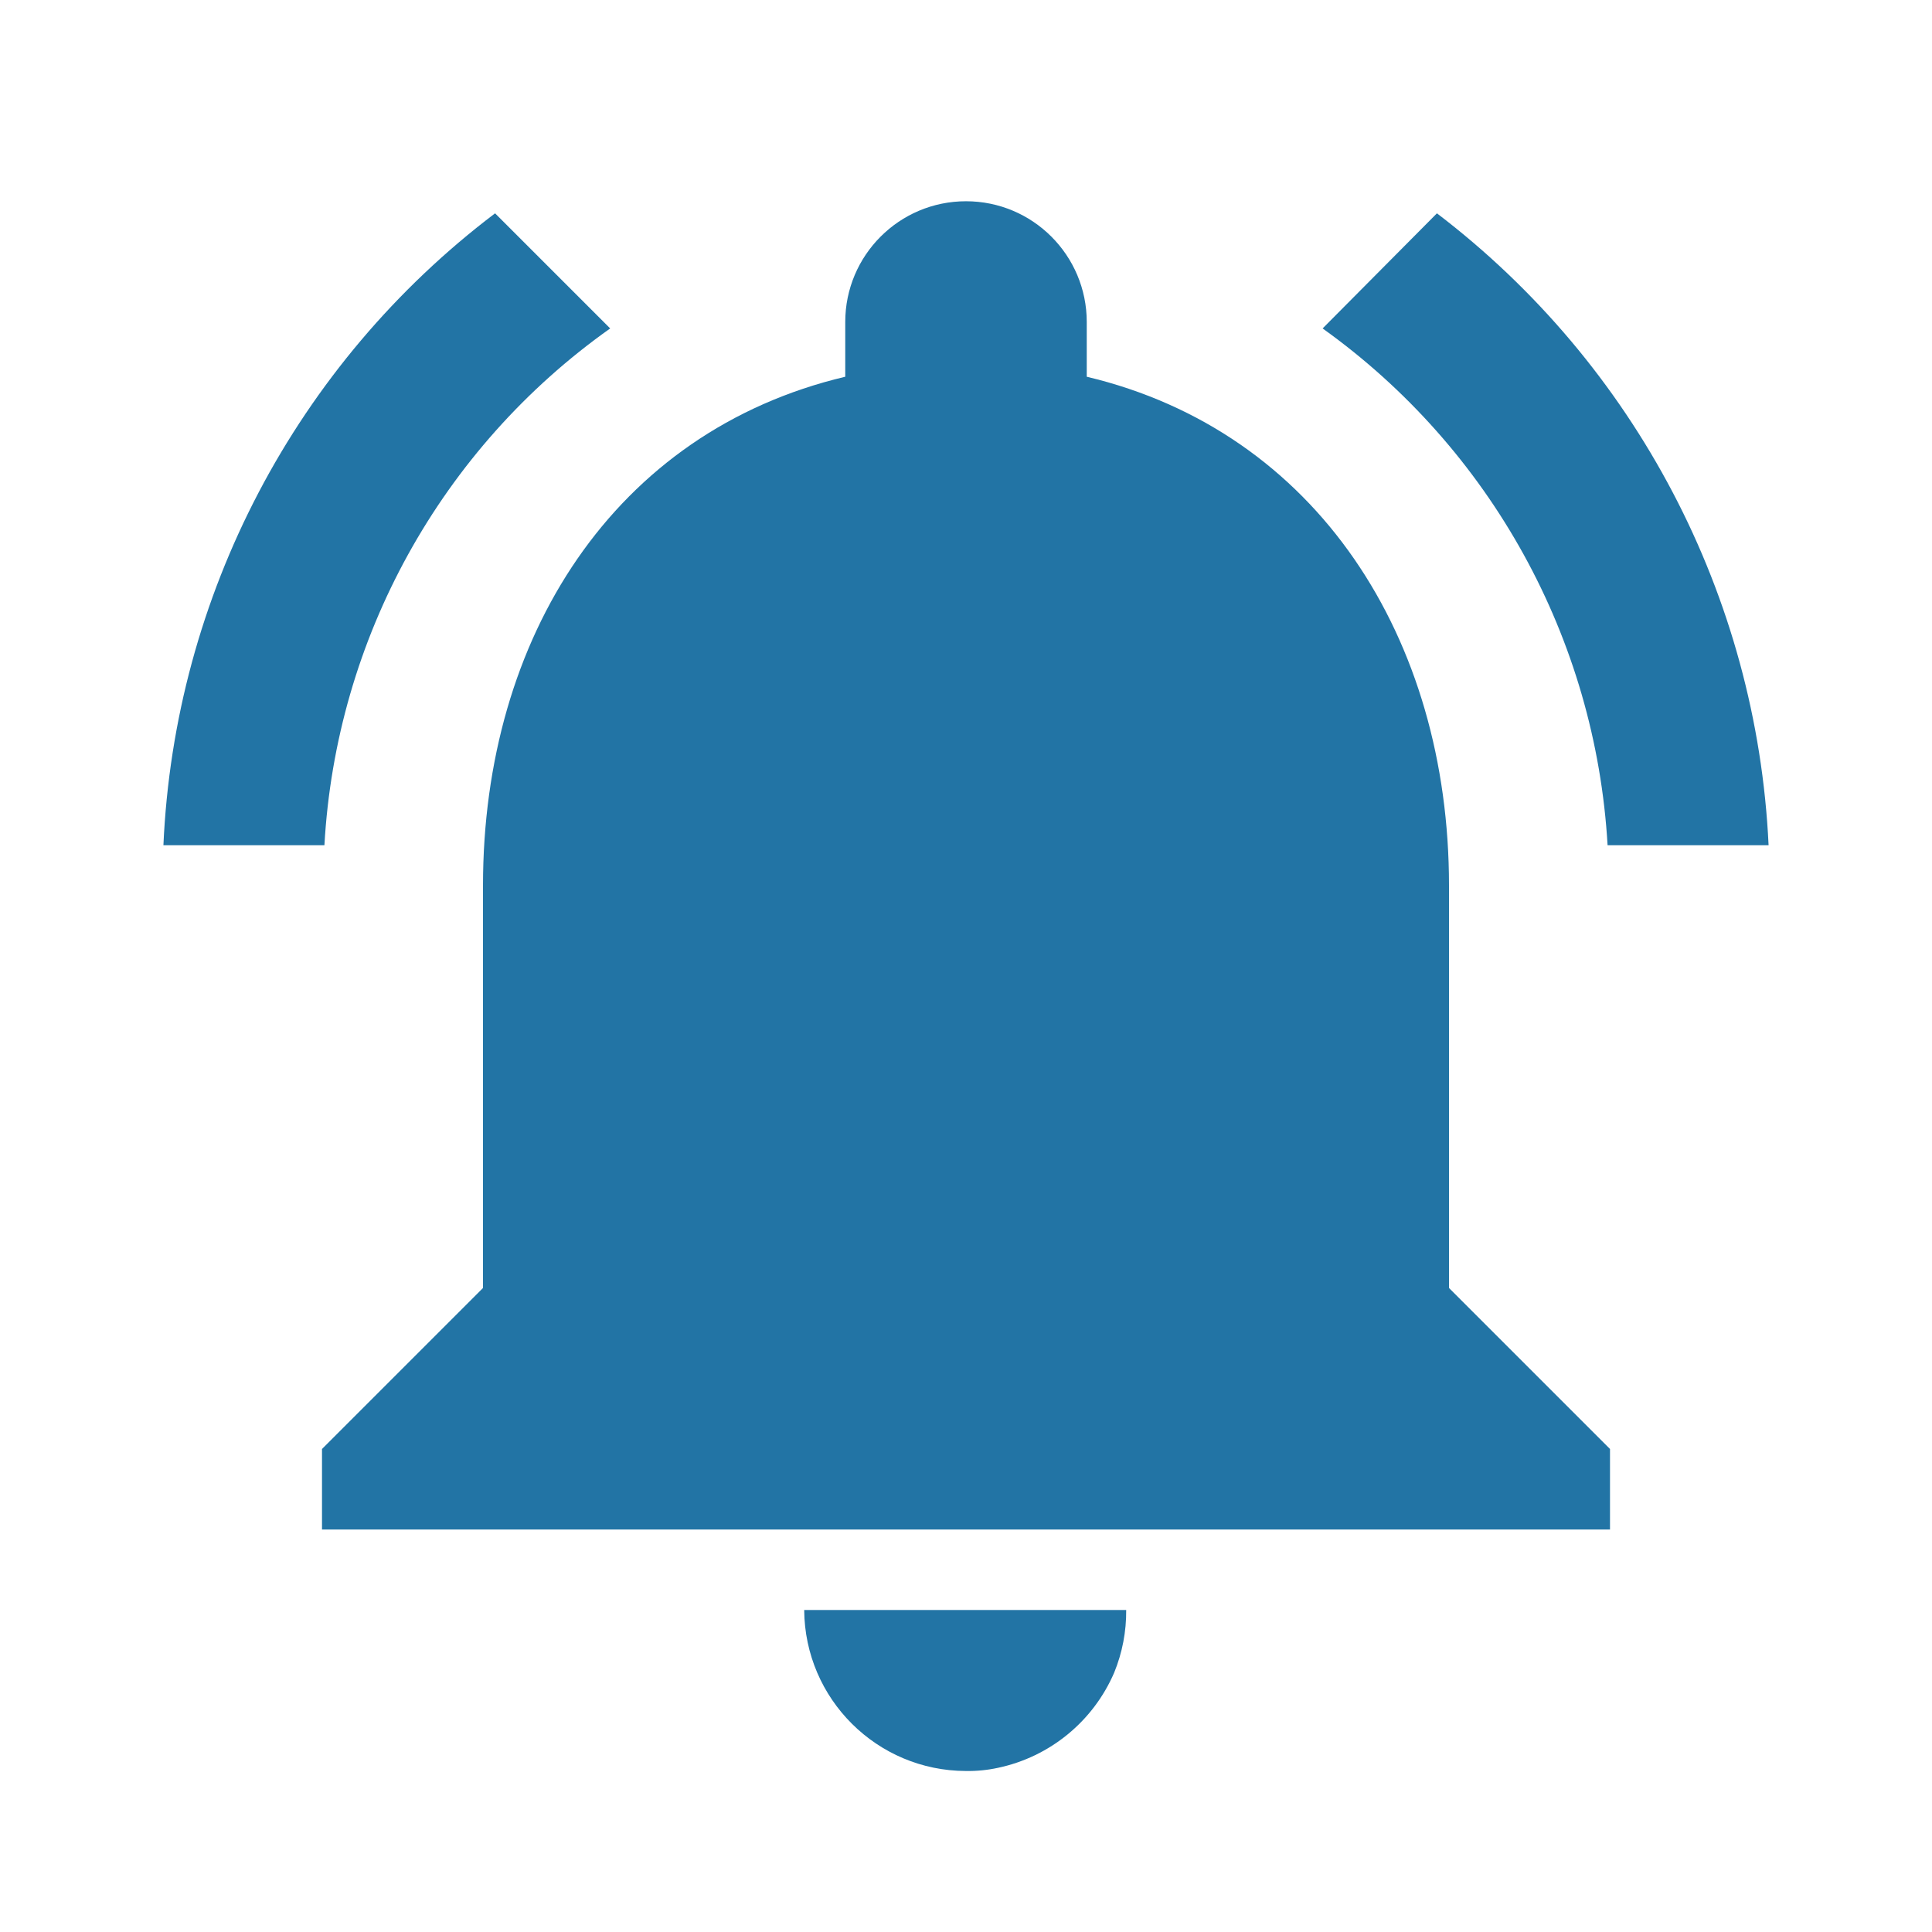
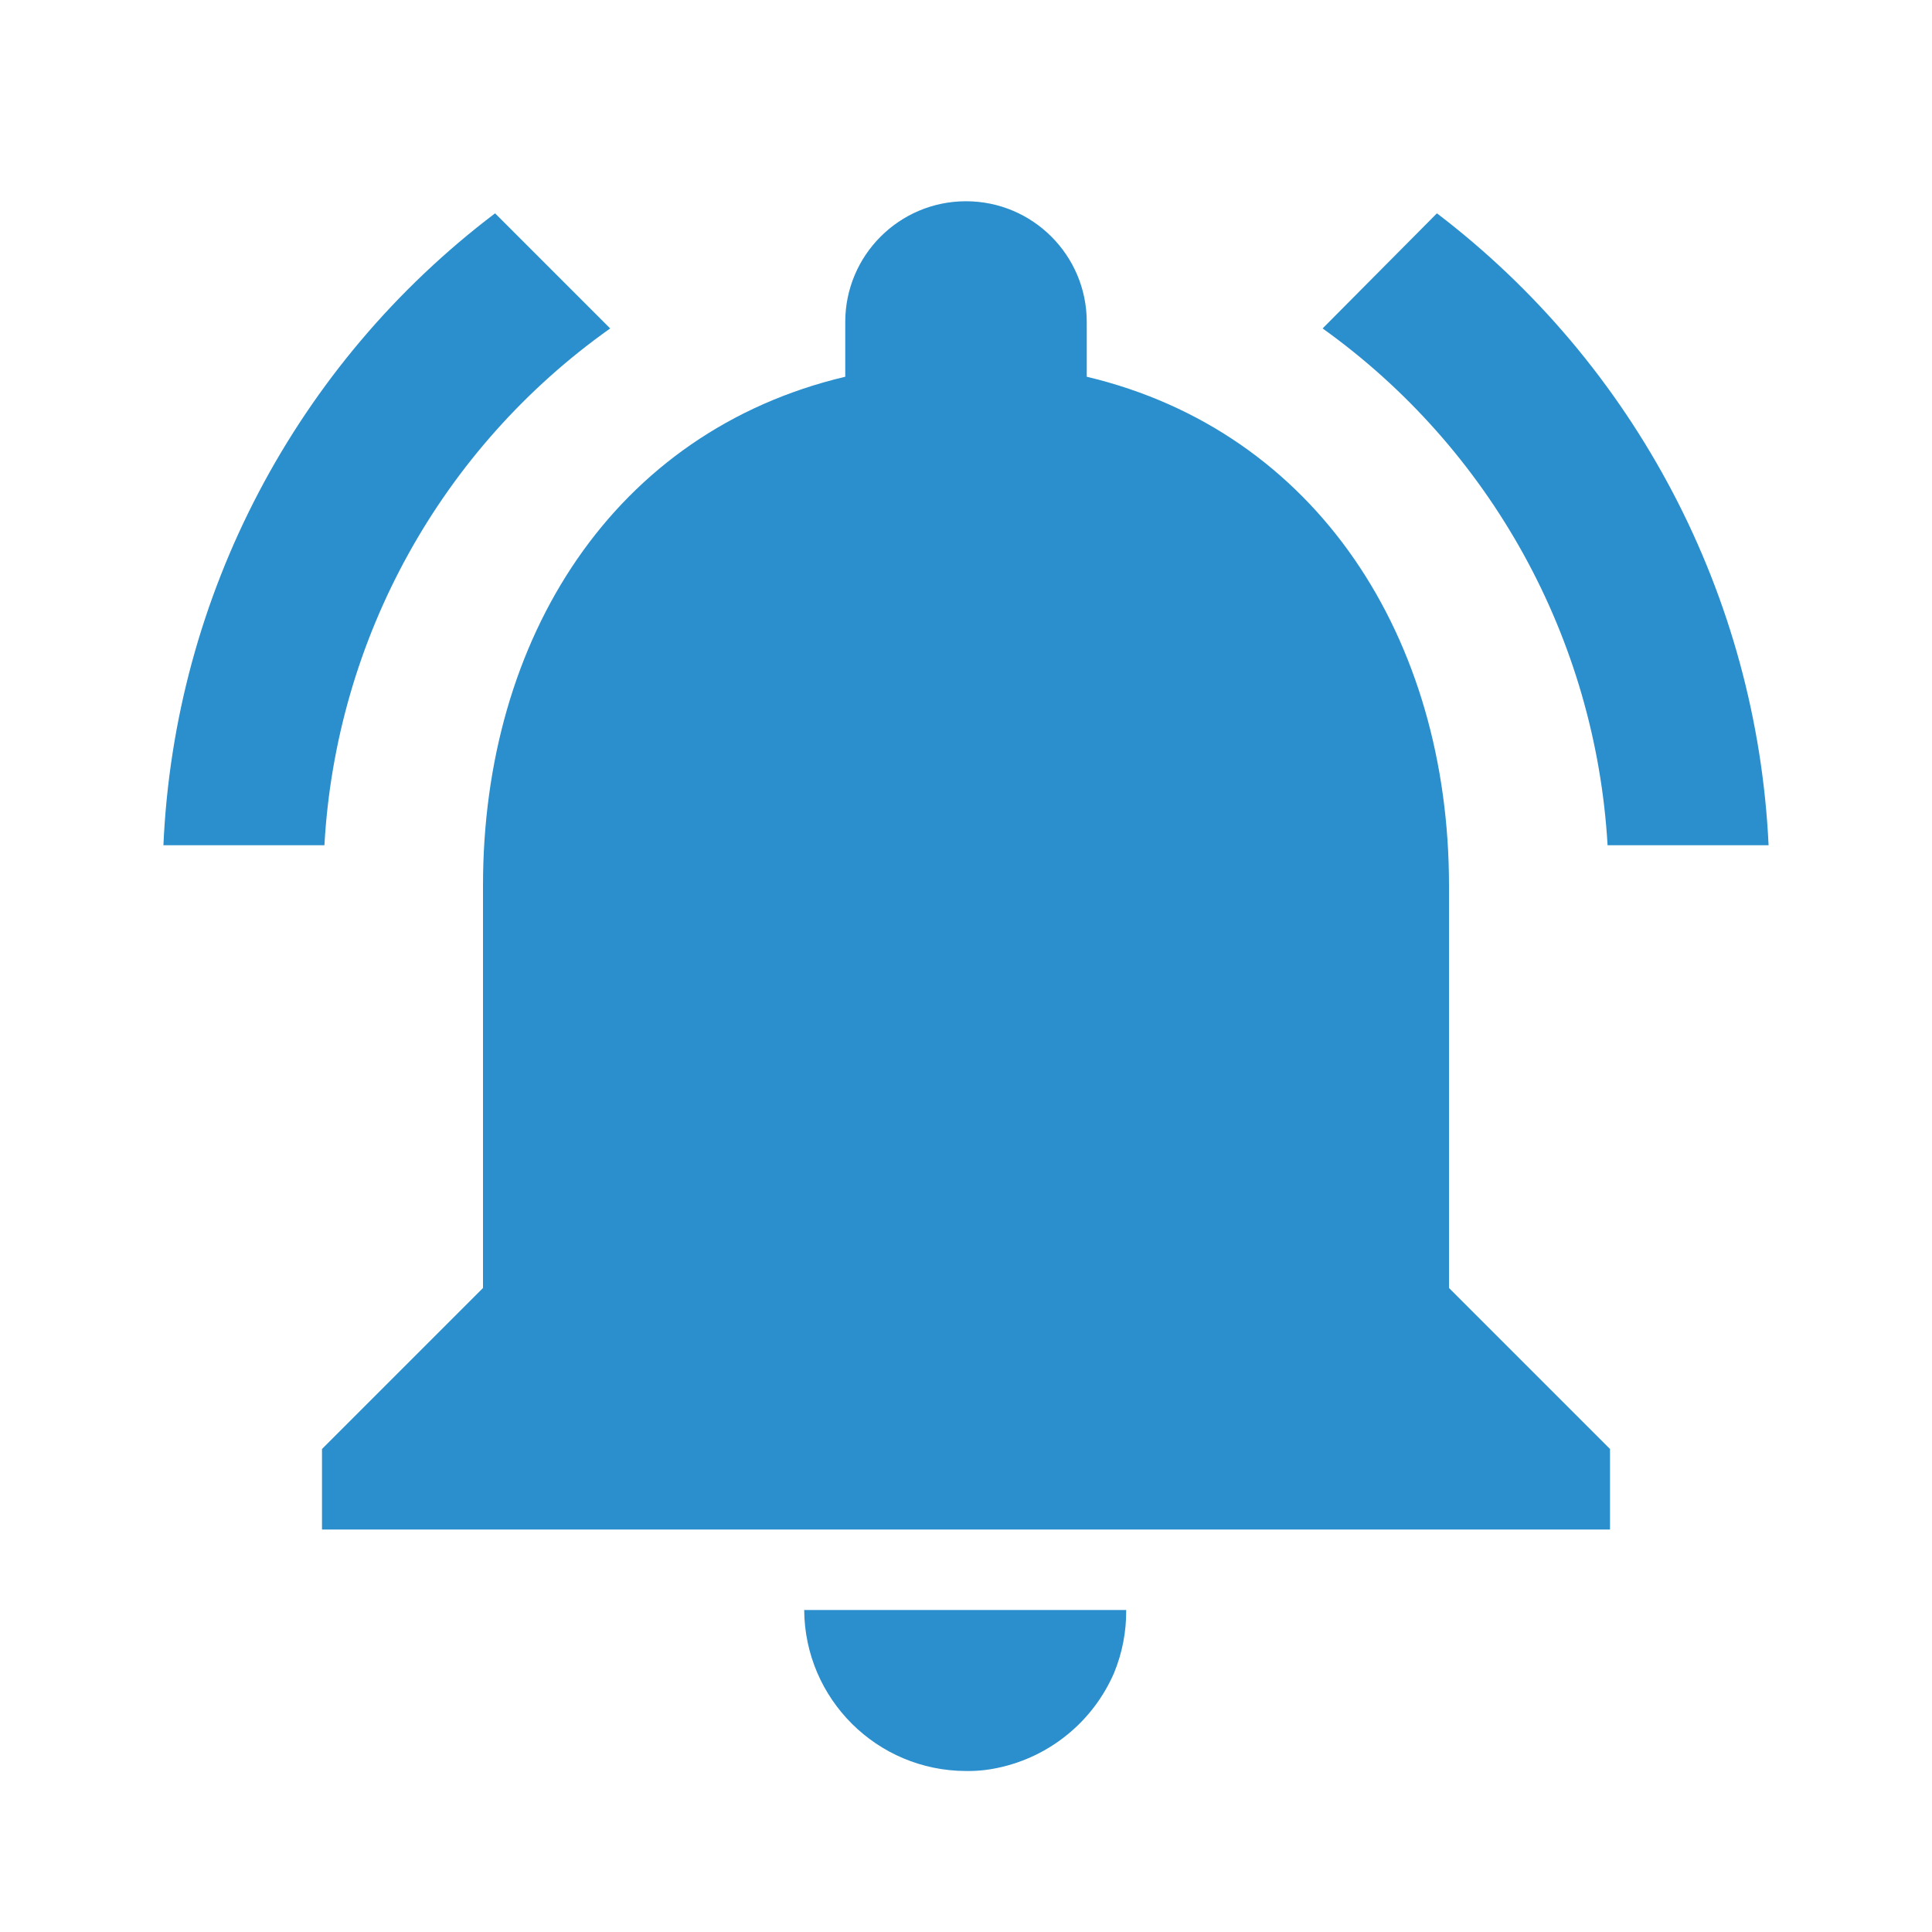
<svg xmlns="http://www.w3.org/2000/svg" id="notifications_active_black_24dp" width="24" height="24" viewBox="0 0 24 24">
  <path id="Path_6222" data-name="Path 6222" d="M0,0H24V24H0Z" fill="none" />
-   <path id="Path_6223" data-name="Path 6223" d="M7.58,4.08,6.15,2.65A10.425,10.425,0,0,0,2.03,10.5h2A8.446,8.446,0,0,1,7.58,4.08ZM19.97,10.5h2a10.489,10.489,0,0,0-4.12-7.85L16.43,4.08A8.5,8.5,0,0,1,19.97,10.5ZM18,11c0-3.07-1.64-5.64-4.5-6.32V4a1.5,1.5,0,0,0-3,0v.68C7.63,5.36,6,7.92,6,11v5L4,18v1H20V18l-2-2ZM12,22a1.752,1.752,0,0,0,.4-.04,2.029,2.029,0,0,0,1.44-1.18,2.008,2.008,0,0,0,.15-.78h-4A2.014,2.014,0,0,0,12,22Z" fill="#2274a5" />
+   <path id="Path_6223" data-name="Path 6223" d="M7.58,4.08,6.15,2.65A10.425,10.425,0,0,0,2.03,10.5h2A8.446,8.446,0,0,1,7.58,4.08ZM19.97,10.5h2a10.489,10.489,0,0,0-4.12-7.85L16.43,4.08A8.5,8.5,0,0,1,19.97,10.5ZM18,11c0-3.07-1.64-5.64-4.5-6.32V4a1.5,1.5,0,0,0-3,0v.68C7.63,5.36,6,7.92,6,11v5L4,18v1H20V18l-2-2ZM12,22a1.752,1.752,0,0,0,.4-.04,2.029,2.029,0,0,0,1.44-1.18,2.008,2.008,0,0,0,.15-.78h-4A2.014,2.014,0,0,0,12,22Z" fill="#2A8FCC" />
</svg>
